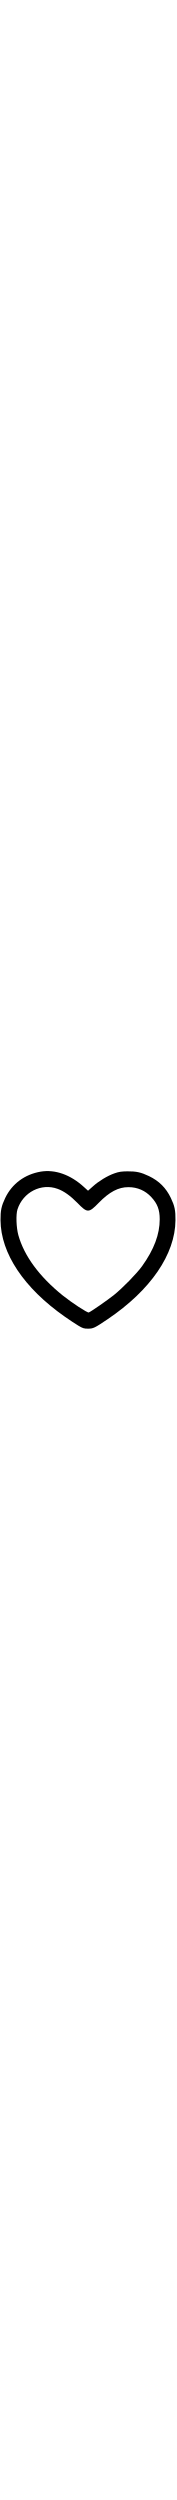
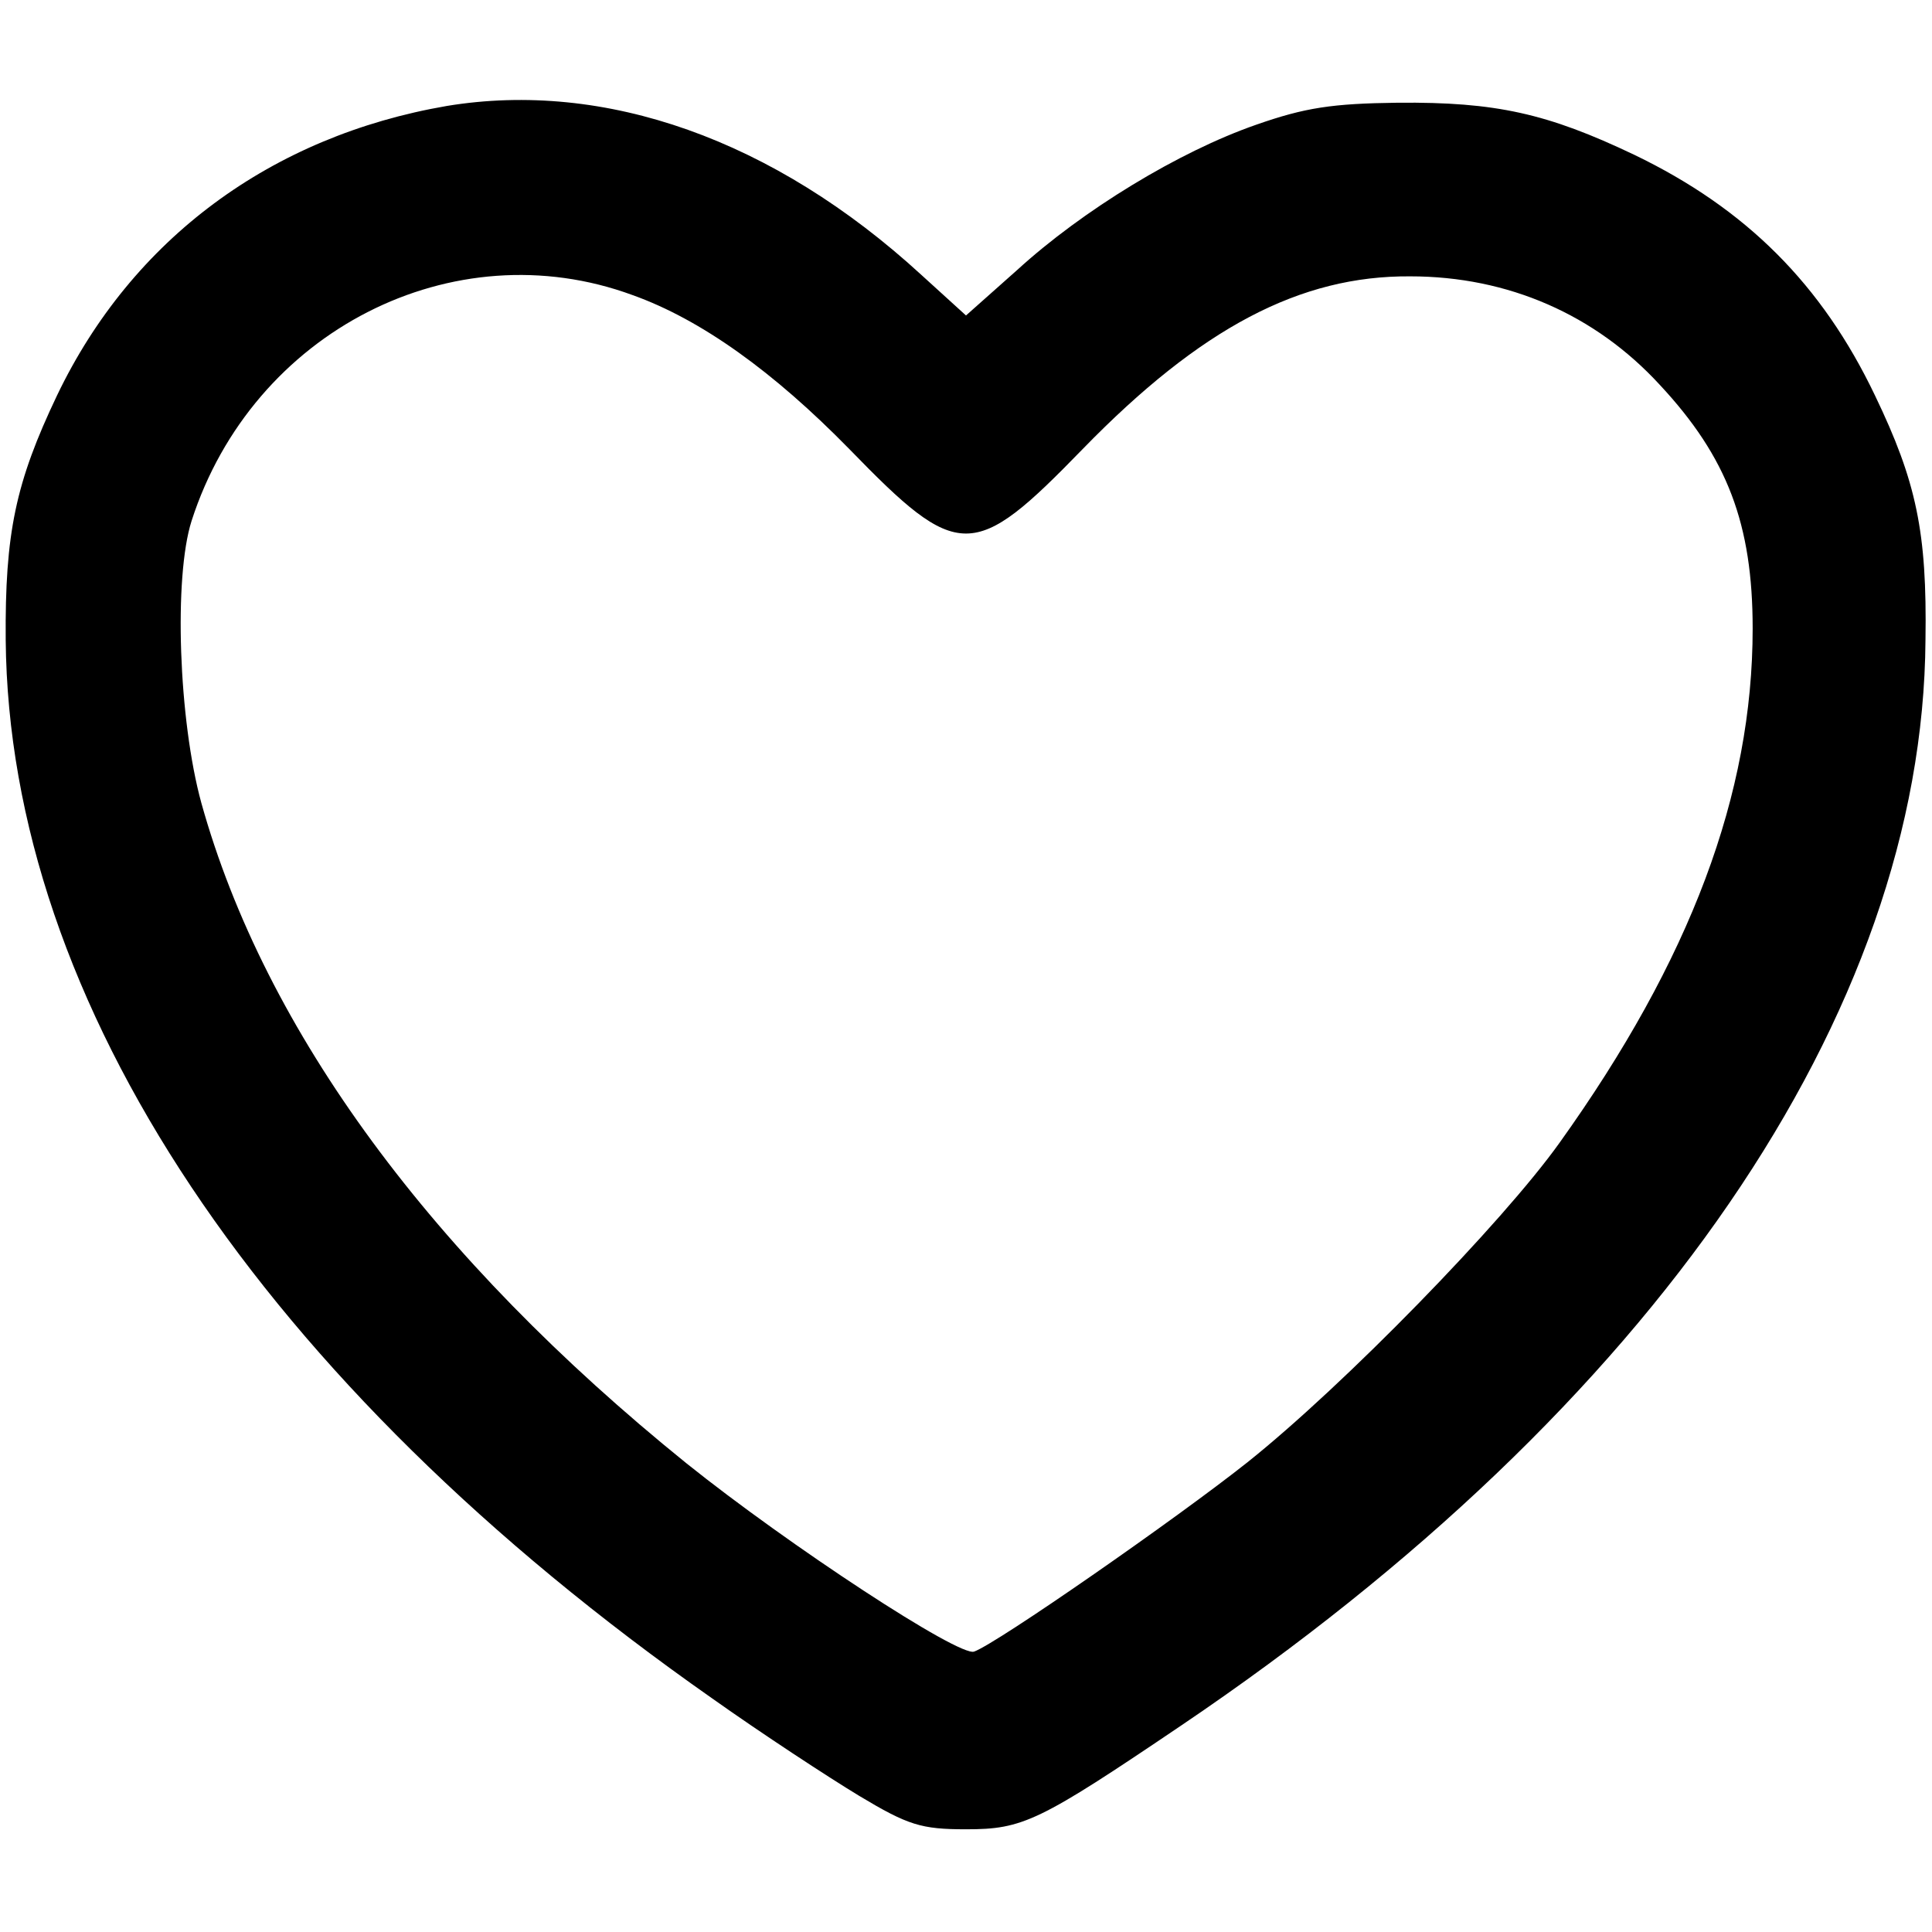
- <svg xmlns="http://www.w3.org/2000/svg" version="1.0" width="20" height="213pt" viewBox="0 0 237 213" preserveAspectRatio="xMidYMid meet">
+ <svg xmlns="http://www.w3.org/2000/svg" version="1.0" width="20" height="20" viewBox="0 0 237 213" preserveAspectRatio="xMidYMid meet">
  <g transform="translate(0,213) scale(0.1,-0.1)" fill="#000000" stroke="none">
    <path d="M548 2120 c-215 -37 -386 -163 -478 -355 -51 -107 -64 -169 -63 -300 4 -445 314 -911 866 -1298 62 -44 143 -97 181 -120 60 -36 76 -41 131 -41 70 0 89 9 265 128 577 390 909 873 912 1331 2 132 -11 194 -62 300 -65 136 -158 229 -295 295 -107 51 -170 65 -290 64 -81 -1 -114 -6 -174 -27 -95 -33 -213 -105 -293 -178 l-63 -56 -55 50 c-181 166 -388 239 -582 207z m228 -232 c84 -30 173 -94 266 -189 134 -138 152 -138 286 0 145 149 267 213 402 212 120 0 227 -47 306 -133 83 -89 114 -171 114 -299 0 -203 -76 -406 -237 -631 -70 -98 -265 -298 -383 -392 -87 -69 -307 -222 -335 -232 -18 -7 -227 130 -353 231 -312 252 -517 530 -595 810 -28 102 -34 277 -12 346 75 233 321 358 541 277z" />
  </g>
</svg>
